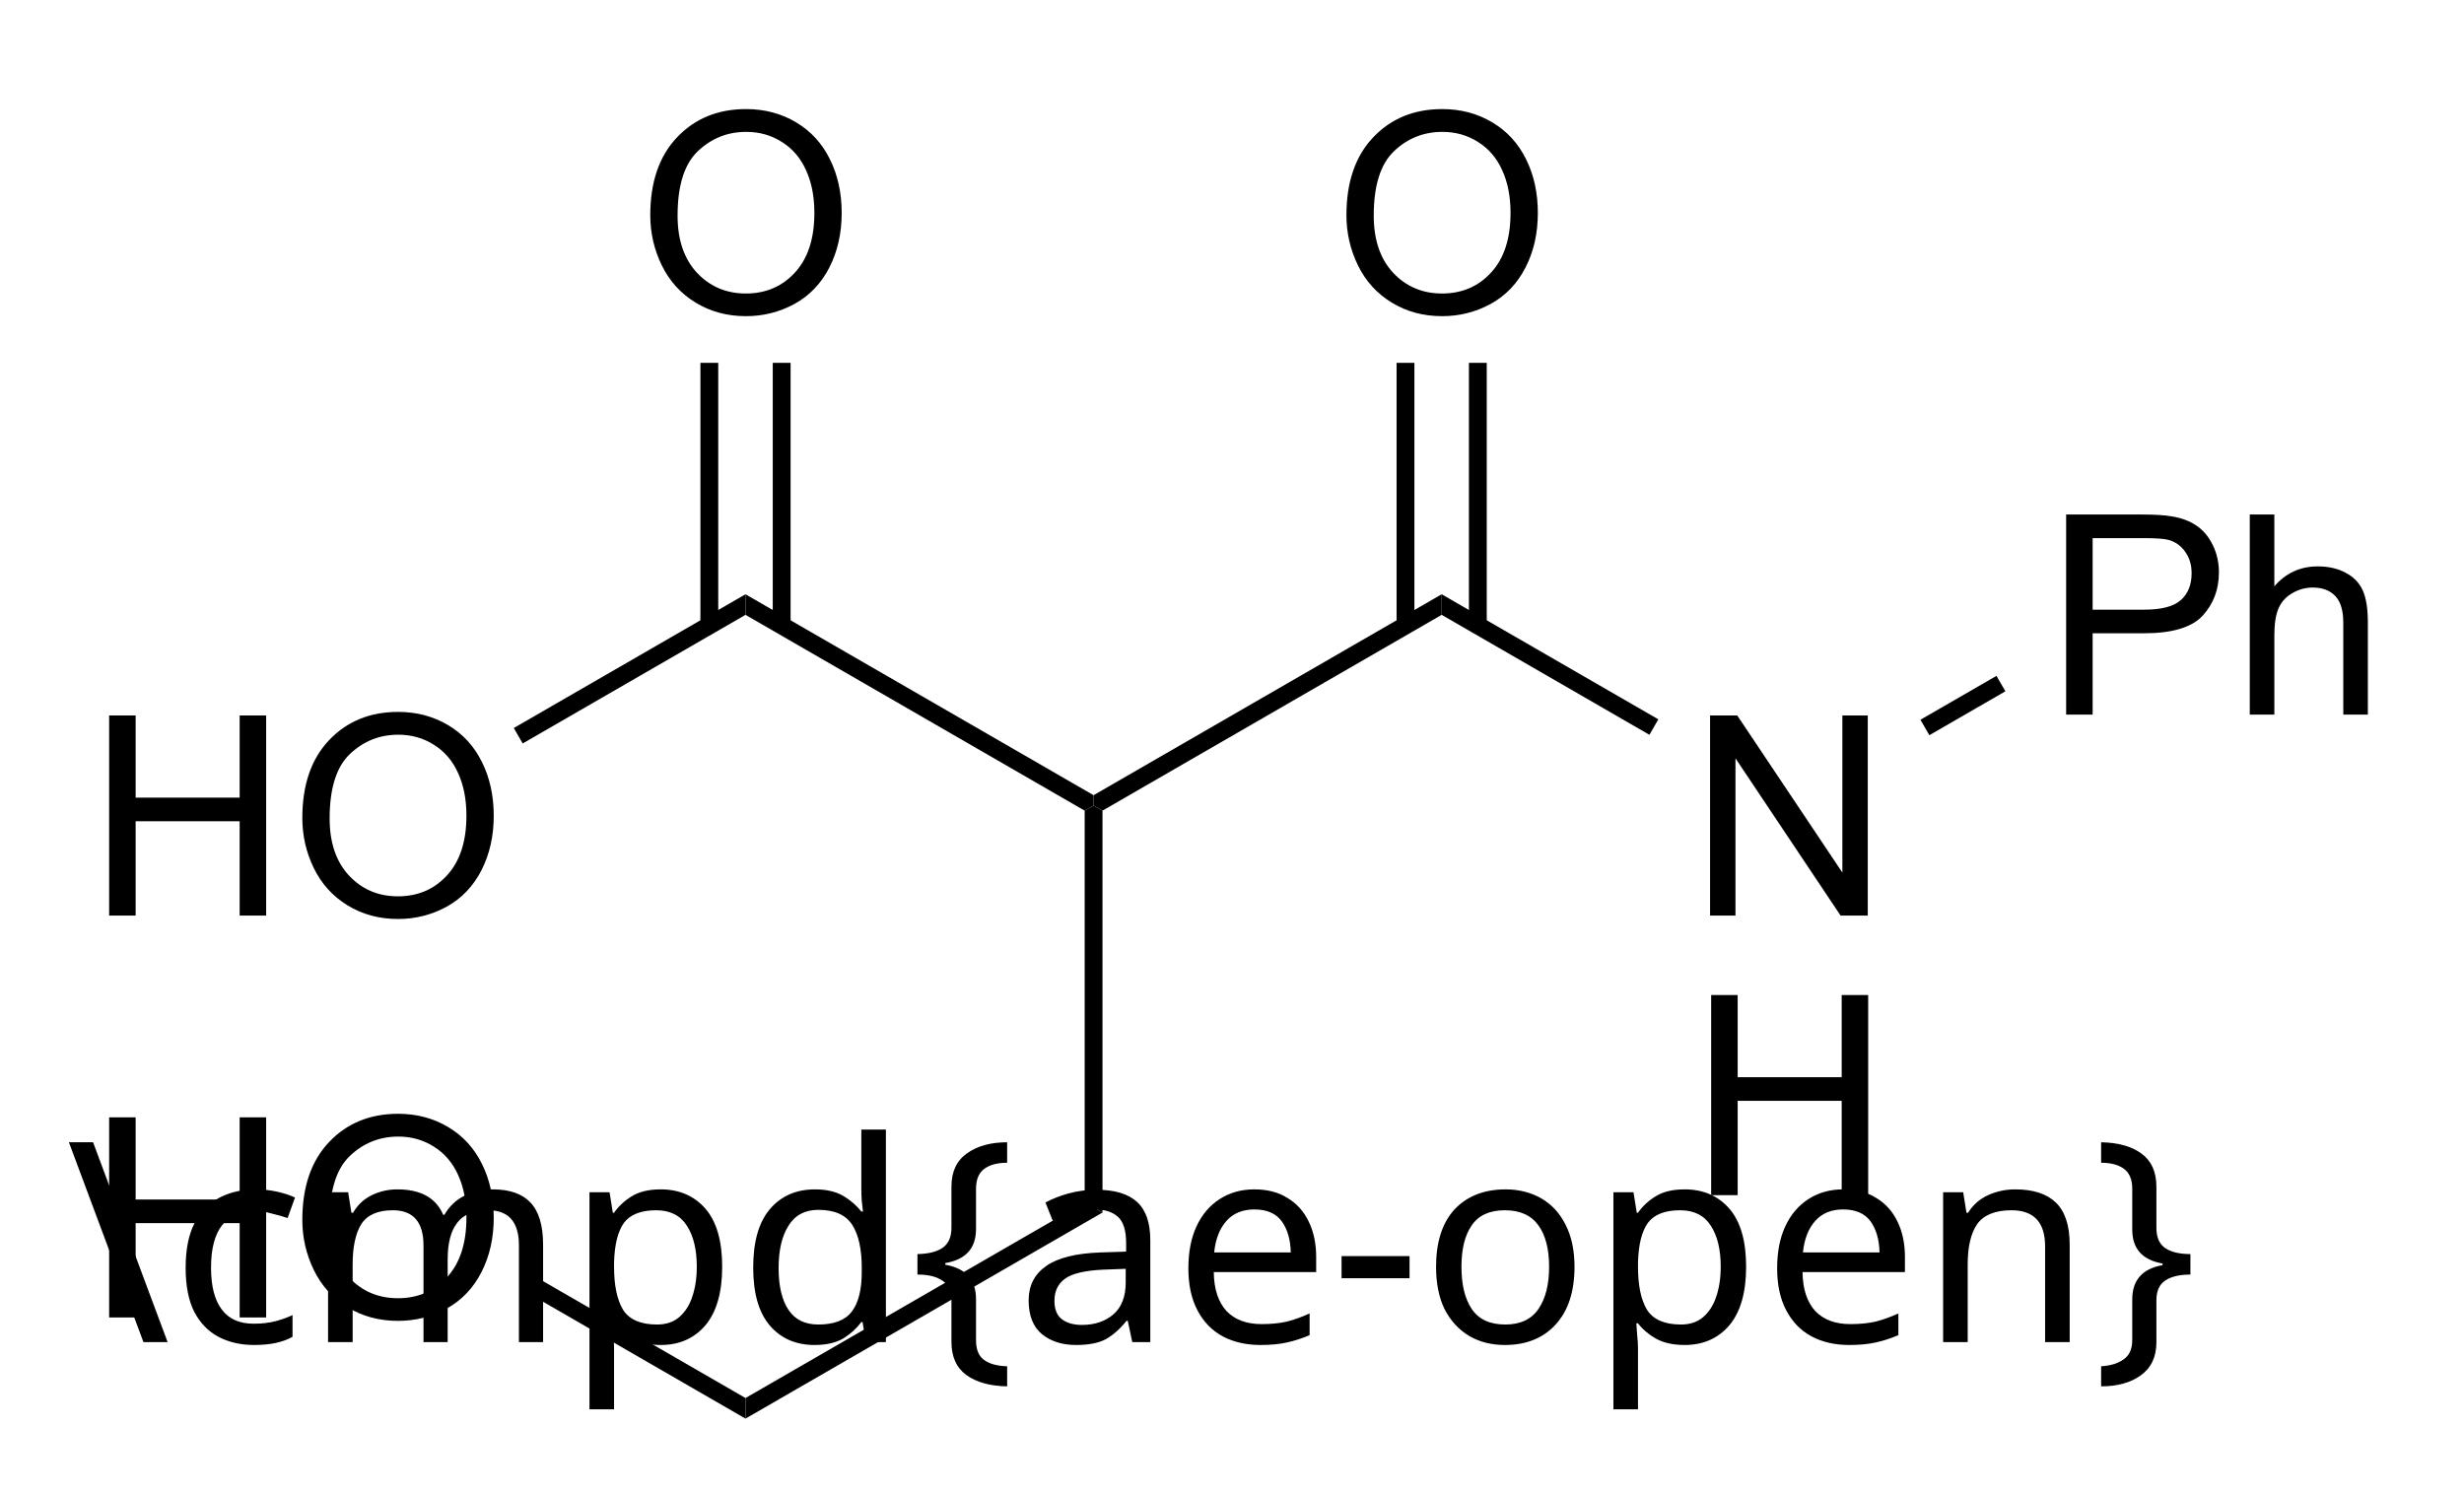
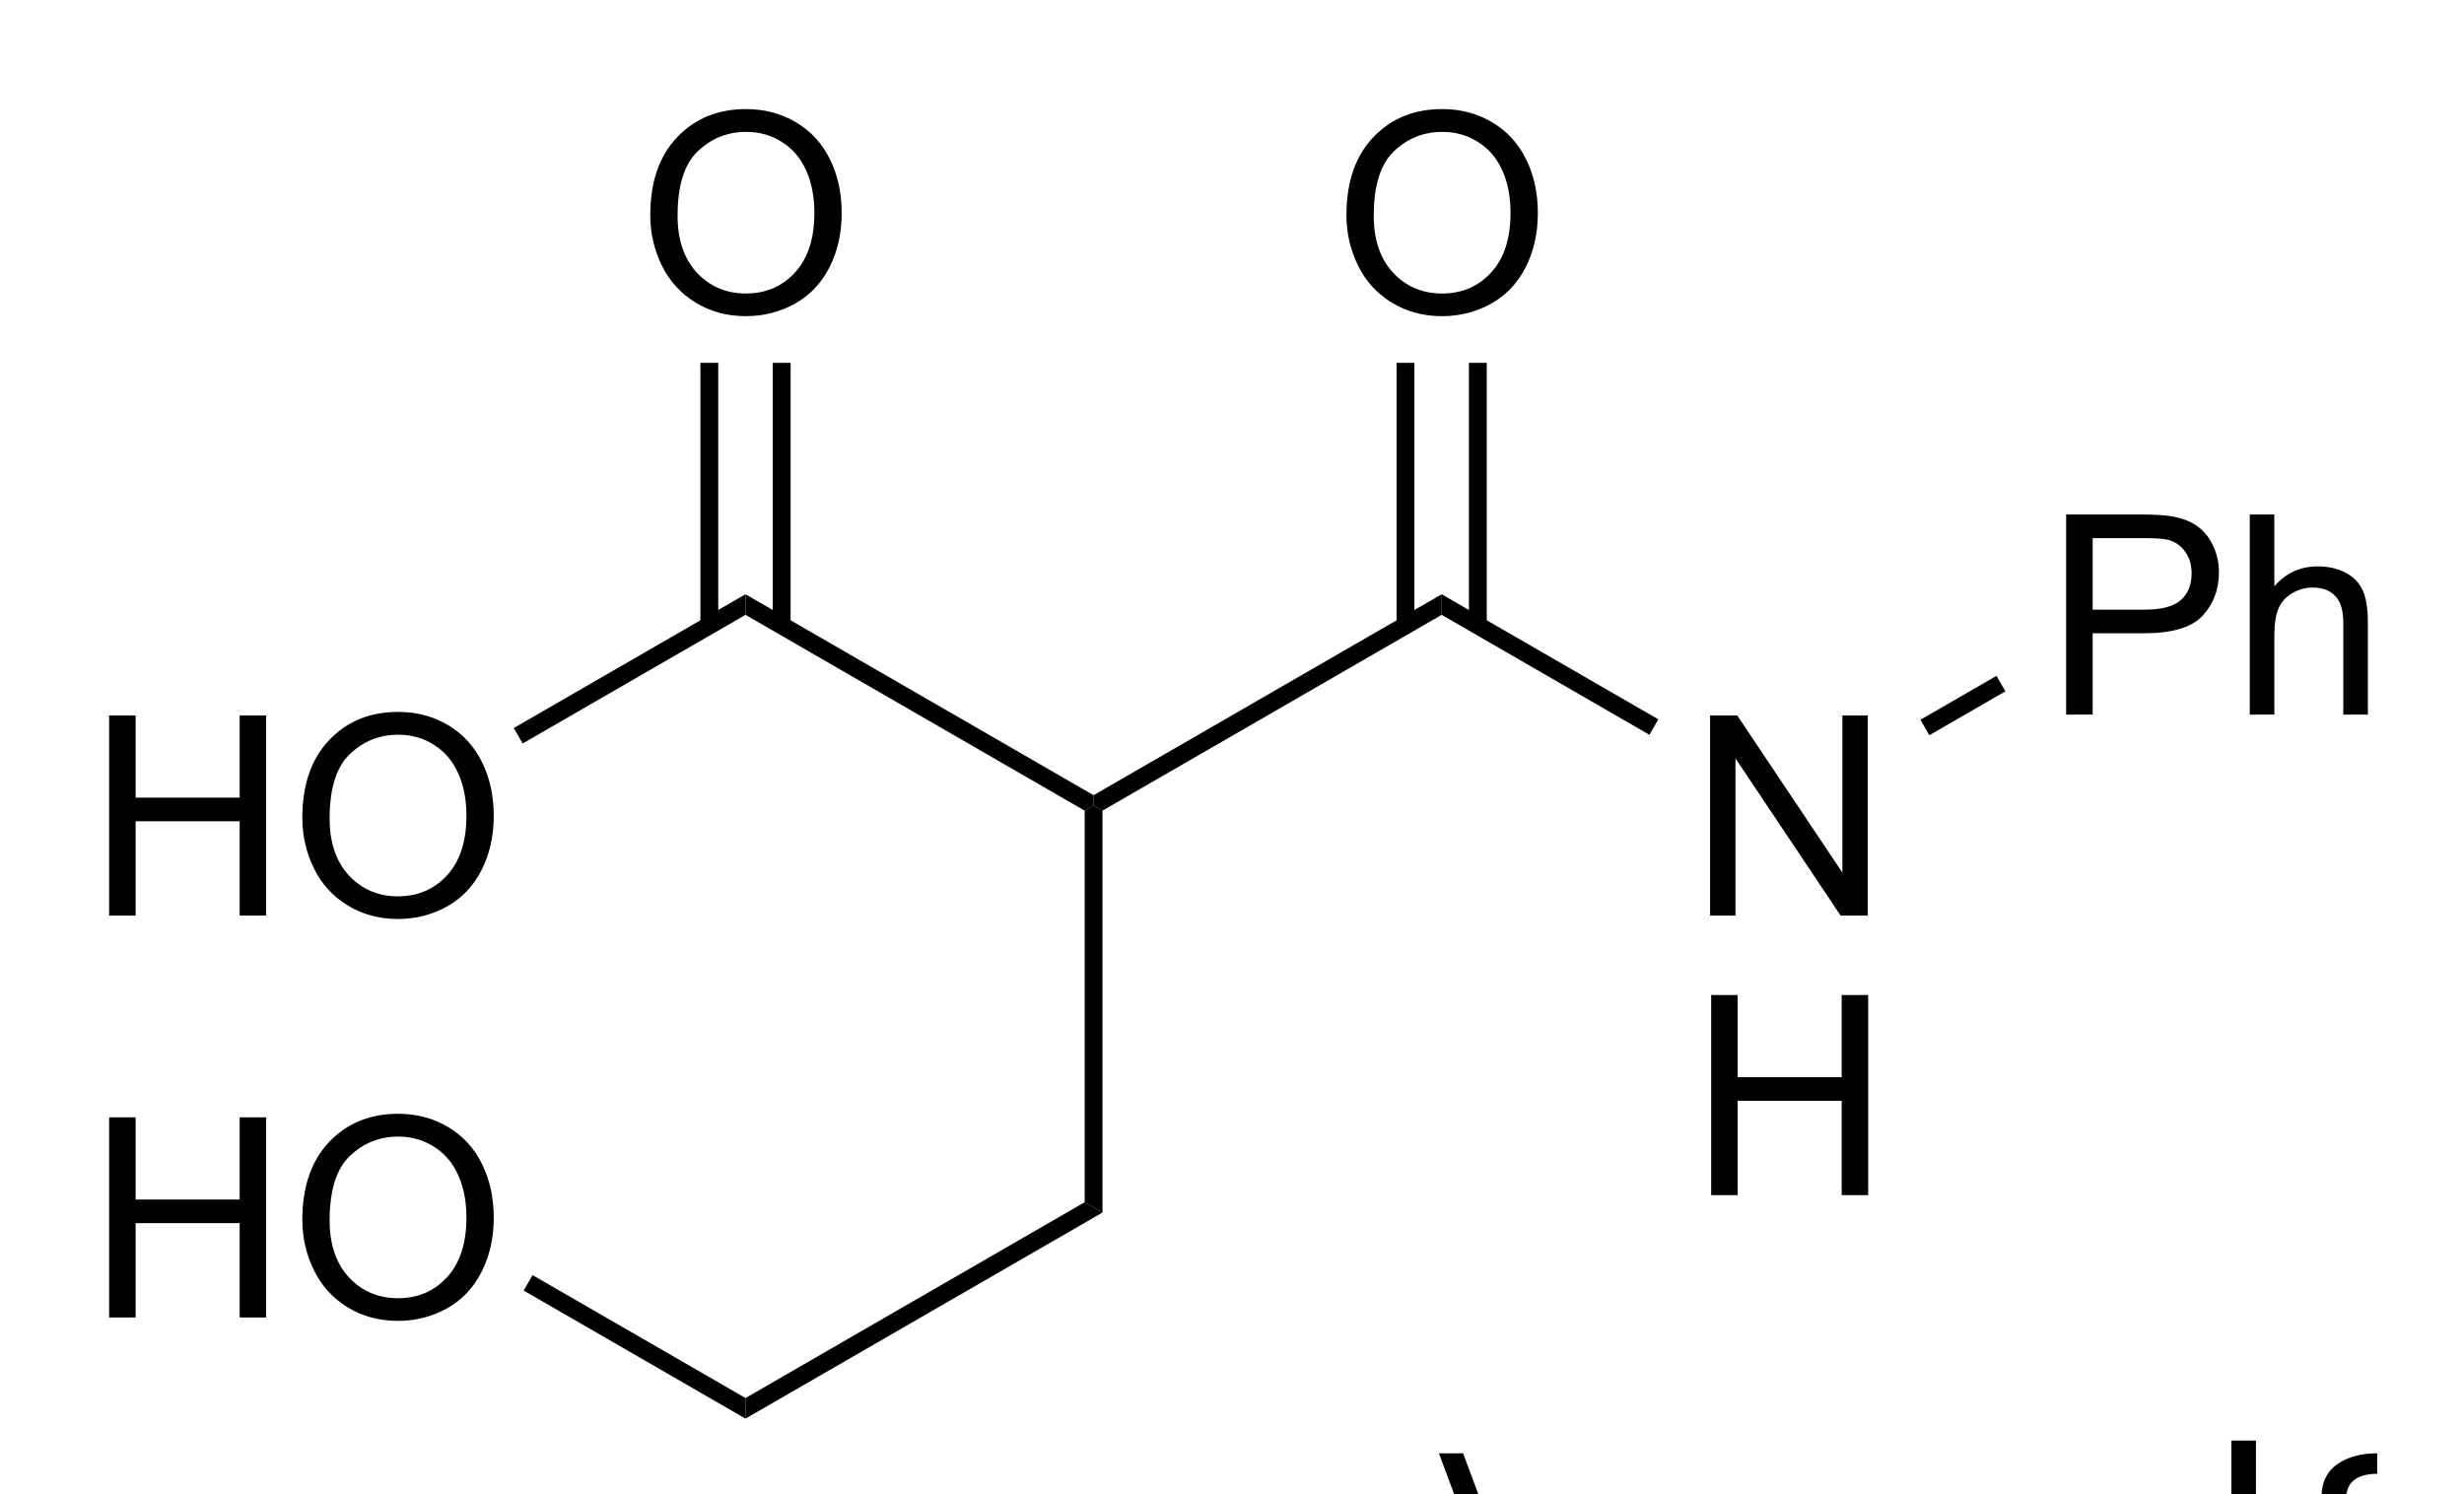
<svg xmlns="http://www.w3.org/2000/svg" width="94px" height="57px" viewBox="0 0 94 57" style="background-color: #ffffff00" version="1.1" id="svg40">
  <defs id="defs44" />
  <path stroke="none" fill="#000000" transform="matrix(0.0666667 0 0 0.0666667 -27.3561 -51)" d="M 1235.32,1105.1 L 1235.32,1116.88 L 1041.23,1228.94 L 1036.13,1225.99 L 1036.13,1220.1 L 1235.32,1105.1 Z " id="path2" />
  <path stroke="none" fill="#000000" transform="matrix(0.0666667 0 0 0.0666667 -27.3561 -51)" d="M 836.945,1116.88 L 836.945,1105.1 L 1036.13,1220.1 L 1036.13,1225.99 L 1031.03,1228.94 L 836.945,1116.88 Z " id="path4" />
  <g aria-label="HO" transform="matrix(0.0666667,0,0,0.0666667,3.30964,34.9327)" style="font-style:normal;font-weight:normal;font-size:160px;font-family:Arial;fill:#000000;stroke:none" id="text6">
    <path d="M 12.812,0 V -114.531 H 27.969 V -67.5 H 87.5 v -47.031 h 15.156 V 0 H 87.5 V -53.984 H 27.969 V 0 Z" style="font-style:normal;font-weight:normal;font-size:160px;font-family:Arial;fill:#000000;stroke:none" id="path875" />
    <path d="m 123.359,-55.781 q 0,-28.516 15.312,-44.609 15.312,-16.172 39.531,-16.172 15.859,0 28.594,7.578 12.734,7.578 19.375,21.172 6.719,13.516 6.719,30.703 0,17.422 -7.031,31.172 -7.031,13.75 -19.922,20.859 -12.891,7.031 -27.812,7.031 -16.172,0 -28.906,-7.812 -12.734,-7.812 -19.297,-21.328 -6.562,-13.516 -6.562,-28.594 z m 15.625,0.234 q 0,20.703 11.094,32.656 11.172,11.875 27.969,11.875 17.109,0 28.125,-12.031 11.094,-12.031 11.094,-34.141 0,-13.984 -4.766,-24.375 -4.688,-10.469 -13.828,-16.172 -9.062,-5.781 -20.391,-5.781 -16.094,0 -27.734,11.094 -11.562,11.016 -11.562,36.875 z" style="font-style:normal;font-weight:normal;font-size:160px;font-family:Arial;fill:#000000;stroke:none" id="path877" />
  </g>
  <path stroke="none" fill="#000000" transform="matrix(0.0666667 0 0 0.0666667 -27.3561 -51)" d="M 709.449,1190.49 L 704.347,1181.65 L 836.945,1105.1 L 836.945,1116.88 L 709.449,1190.49 Z " id="path8" />
  <g aria-label="O" transform="matrix(0.0666667,0,0,0.0666667,24.2918,11.9327)" style="font-style:normal;font-weight:normal;font-size:160px;font-family:Arial;fill:#000000;stroke:none" id="text10">
    <path d="m 7.734,-55.781 q 0,-28.516 15.312,-44.609 15.312,-16.172 39.531,-16.172 15.859,0 28.594,7.578 12.734,7.578 19.375,21.172 6.719,13.516 6.719,30.703 0,17.422 -7.031,31.172 -7.031,13.75 -19.922,20.859 -12.891,7.031 -27.812,7.031 -16.172,0 -28.906,-7.812 -12.734,-7.812 -19.297,-21.328 -6.562,-13.516 -6.562,-28.594 z m 15.625,0.234 q 0,20.703 11.094,32.656 11.172,11.875 27.969,11.875 17.109,0 28.125,-12.031 11.094,-12.031 11.094,-34.141 0,-13.984 -4.766,-24.375 -4.688,-10.469 -13.828,-16.172 -9.062,-5.781 -20.391,-5.781 -16.094,0 -27.734,11.094 -11.562,11.016 -11.562,36.875 z" style="font-style:normal;font-weight:normal;font-size:160px;font-family:Arial;fill:#000000;stroke:none" id="path872" />
  </g>
  <path stroke="none" fill="#000000" transform="matrix(0.0666667 0 0 0.0666667 -27.3561 -51)" d="M 811.143,972.657 L 821.348,972.657 L 821.348,1122.94 L 811.143,1122.94 L 811.143,972.657 Z " id="path12" />
  <path stroke="none" fill="#000000" transform="matrix(0.0666667 0 0 0.0666667 -27.3561 -51)" d="M 852.543,972.657 L 862.748,972.657 L 862.748,1122.94 L 852.543,1122.94 L 852.543,972.657 Z " id="path14" />
  <g aria-label="N" transform="matrix(0.0666667,0,0,0.0666667,64.4259,34.9327)" style="font-style:normal;font-weight:normal;font-size:160px;font-family:Arial;fill:#000000;stroke:none" id="text16">
    <path d="m 12.188,0 v -114.531 h 15.547 l 60.156,89.922 V -114.531 H 102.422 V 0 H 86.875 L 26.719,-90 V 0 Z" style="font-style:normal;font-weight:normal;font-size:160px;font-family:Arial;fill:#000000;stroke:none" id="path869" />
  </g>
  <g aria-label="H" transform="matrix(0.0666667,0,0,0.0666667,64.4259,45.5994)" style="font-style:normal;font-weight:normal;font-size:160px;font-family:Arial;fill:#000000;stroke:none" id="text18">
    <path d="M 12.812,0 V -114.531 H 27.969 V -67.5 H 87.5 v -47.031 h 15.156 V 0 H 87.5 V -53.984 H 27.969 V 0 Z" style="font-style:normal;font-weight:normal;font-size:160px;font-family:Arial;fill:#000000;stroke:none" id="path866" />
  </g>
  <path stroke="none" fill="#000000" transform="matrix(0.0666667 0 0 0.0666667 -27.3561 -51)" d="M 1359.31,1176.68 L 1354.2,1185.52 L 1235.32,1116.88 L 1235.32,1105.1 L 1359.31,1176.68 Z " id="path20" />
  <g aria-label="O" transform="matrix(0.0666667,0,0,0.0666667,50.8499,11.9327)" style="font-style:normal;font-weight:normal;font-size:160px;font-family:Arial;fill:#000000;stroke:none" id="text22">
    <path d="m 7.734,-55.781 q 0,-28.516 15.312,-44.609 15.312,-16.172 39.531,-16.172 15.859,0 28.594,7.578 12.734,7.578 19.375,21.172 6.719,13.516 6.719,30.703 0,17.422 -7.031,31.172 -7.031,13.75 -19.922,20.859 -12.891,7.031 -27.812,7.031 -16.172,0 -28.906,-7.812 -12.734,-7.812 -19.297,-21.328 -6.562,-13.516 -6.562,-28.594 z m 15.625,0.234 q 0,20.703 11.094,32.656 11.172,11.875 27.969,11.875 17.109,0 28.125,-12.031 11.094,-12.031 11.094,-34.141 0,-13.984 -4.766,-24.375 -4.688,-10.469 -13.828,-16.172 -9.062,-5.781 -20.391,-5.781 -16.094,0 -27.734,11.094 -11.562,11.016 -11.562,36.875 z" style="font-style:normal;font-weight:normal;font-size:160px;font-family:Arial;fill:#000000;stroke:none" id="path863" />
  </g>
  <path stroke="none" fill="#000000" transform="matrix(0.0666667 0 0 0.0666667 -27.3561 -51)" d="M 1209.52,972.657 L 1219.72,972.657 L 1219.72,1122.94 L 1209.52,1122.94 L 1209.52,972.657 Z " id="path24" />
  <path stroke="none" fill="#000000" transform="matrix(0.0666667 0 0 0.0666667 -27.3561 -51)" d="M 1250.92,972.657 L 1261.12,972.657 L 1261.12,1122.94 L 1250.92,1122.94 L 1250.92,972.657 Z " id="path26" />
  <path stroke="none" fill="#000000" transform="matrix(0.0666667 0 0 0.0666667 -27.3561 -51)" d="M 836.945,1576.88 L 836.945,1565.1 L 1031.03,1453.04 L 1041.23,1458.94 L 836.945,1576.88 Z " id="path28" />
  <path stroke="none" fill="#000000" transform="matrix(0.0666667 0 0 0.0666667 -27.3561 -51)" d="M 1041.23,1458.94 L 1031.03,1453.04 L 1031.03,1228.94 L 1036.13,1225.99 L 1041.23,1228.94 L 1041.23,1458.94 Z " id="path30" />
  <path stroke="none" fill="#000000" transform="matrix(0.0666667 0 0 0.0666667 -27.3561 -51)" d="M 710.004,1503.59 L 715.106,1494.75 L 836.945,1565.1 L 836.945,1576.88 L 710.004,1503.59 Z " id="path32" />
  <g aria-label="Ph" transform="matrix(0.0666667,0,0,0.0666667,77.9992,27.266)" style="font-style:normal;font-weight:normal;font-size:160px;font-family:Arial;fill:#000000;stroke:none" id="text34">
    <path d="m 12.344,0 v -114.531 h 43.203 q 11.406,0 17.422,1.094 8.438,1.406 14.141,5.391 5.703,3.906 9.141,11.016 3.516,7.109 3.516,15.625 0,14.609 -9.297,24.766 Q 81.172,-46.562 56.875,-46.562 H 27.5 V 0 Z M 27.5,-60.078 h 29.609 q 14.688,0 20.859,-5.469 6.172,-5.469 6.172,-15.391 0,-7.188 -3.672,-12.266 Q 76.875,-98.359 70.938,-100 q -3.828,-1.016 -14.141,-1.016 H 27.5 Z" style="font-style:normal;font-weight:normal;font-size:160px;font-family:Arial;fill:#000000;stroke:none" id="path858" />
    <path d="m 117.422,0 v -114.531 h 14.062 v 41.094 q 9.844,-11.406 24.844,-11.406 9.219,0 16.016,3.672 6.797,3.594 9.688,10 Q 185,-64.766 185,-52.578 V 0 h -14.062 v -52.578 q 0,-10.547 -4.609,-15.312 -4.531,-4.844 -12.891,-4.844 -6.25,0 -11.797,3.281 -5.469,3.203 -7.812,8.75 -2.344,5.547 -2.344,15.312 V 0 Z" style="font-style:normal;font-weight:normal;font-size:160px;font-family:Arial;fill:#000000;stroke:none" id="path860" />
  </g>
  <path stroke="none" fill="#000000" transform="matrix(0.0666667 0 0 0.0666667 -27.3561 -51)" d="M 1552.8,1151.8 L 1557.91,1160.63 L 1514.39,1185.76 L 1509.29,1176.92 L 1552.8,1151.8 Z " id="path36" />
  <g aria-label="HO" transform="matrix(0.0666667,0,0,0.0666667,3.30963,50.266)" style="font-style:normal;font-weight:normal;font-size:160px;font-family:Arial;fill:#000000;stroke:none" id="text38">
    <path d="M 12.812,0 V -114.531 H 27.969 V -67.5 H 87.5 v -47.031 h 15.156 V 0 H 87.5 V -53.984 H 27.969 V 0 Z" style="font-style:normal;font-weight:normal;font-size:160px;font-family:Arial;fill:#000000;stroke:none" id="path853" />
    <path d="m 123.359,-55.781 q 0,-28.516 15.312,-44.609 15.312,-16.172 39.531,-16.172 15.859,0 28.594,7.578 12.734,7.578 19.375,21.172 6.719,13.516 6.719,30.703 0,17.422 -7.031,31.172 -7.031,13.75 -19.922,20.859 -12.891,7.031 -27.812,7.031 -16.172,0 -28.906,-7.812 -12.734,-7.812 -19.297,-21.328 -6.562,-13.516 -6.562,-28.594 z m 15.625,0.234 q 0,20.703 11.094,32.656 11.172,11.875 27.969,11.875 17.109,0 28.125,-12.031 11.094,-12.031 11.094,-34.141 0,-13.984 -4.766,-24.375 -4.688,-10.469 -13.828,-16.172 -9.062,-5.781 -20.391,-5.781 -16.094,0 -27.734,11.094 -11.562,11.016 -11.562,36.875 z" style="font-style:normal;font-weight:normal;font-size:160px;font-family:Arial;fill:#000000;stroke:none" id="path855" />
  </g>
-   <text xml:space="preserve" style="font-style:normal;font-weight:normal;font-size:10.667px;line-height:1.25;font-family:sans-serif;text-align:start;letter-spacing:0px;word-spacing:0px;text-anchor:start;fill:#000000;fill-opacity:1;stroke:none" x="92.187" y="51.209" id="text882">
-     <tspan id="tspan880" x="92.187" y="51.209" style="text-align:end;text-anchor:end">\cmpd{ae-open}</tspan>
+   <text xml:space="preserve" style="font-style:normal;font-weight:normal;font-size:10.667px;line-height:1.25;font-family:sans-serif;text-align:start;letter-spacing:0px;word-spacing:0px;text-anchor:start;fill:#000000;fill-opacity:1;stroke:none" x="54.785" y="63.075" id="text882">
+     <tspan id="tspan880" x="54.785" y="63.075" style="text-align:start;text-anchor:start">\cmpd{amidoester-open}, \SI{75}{\percent}</tspan>
  </text>
</svg>
